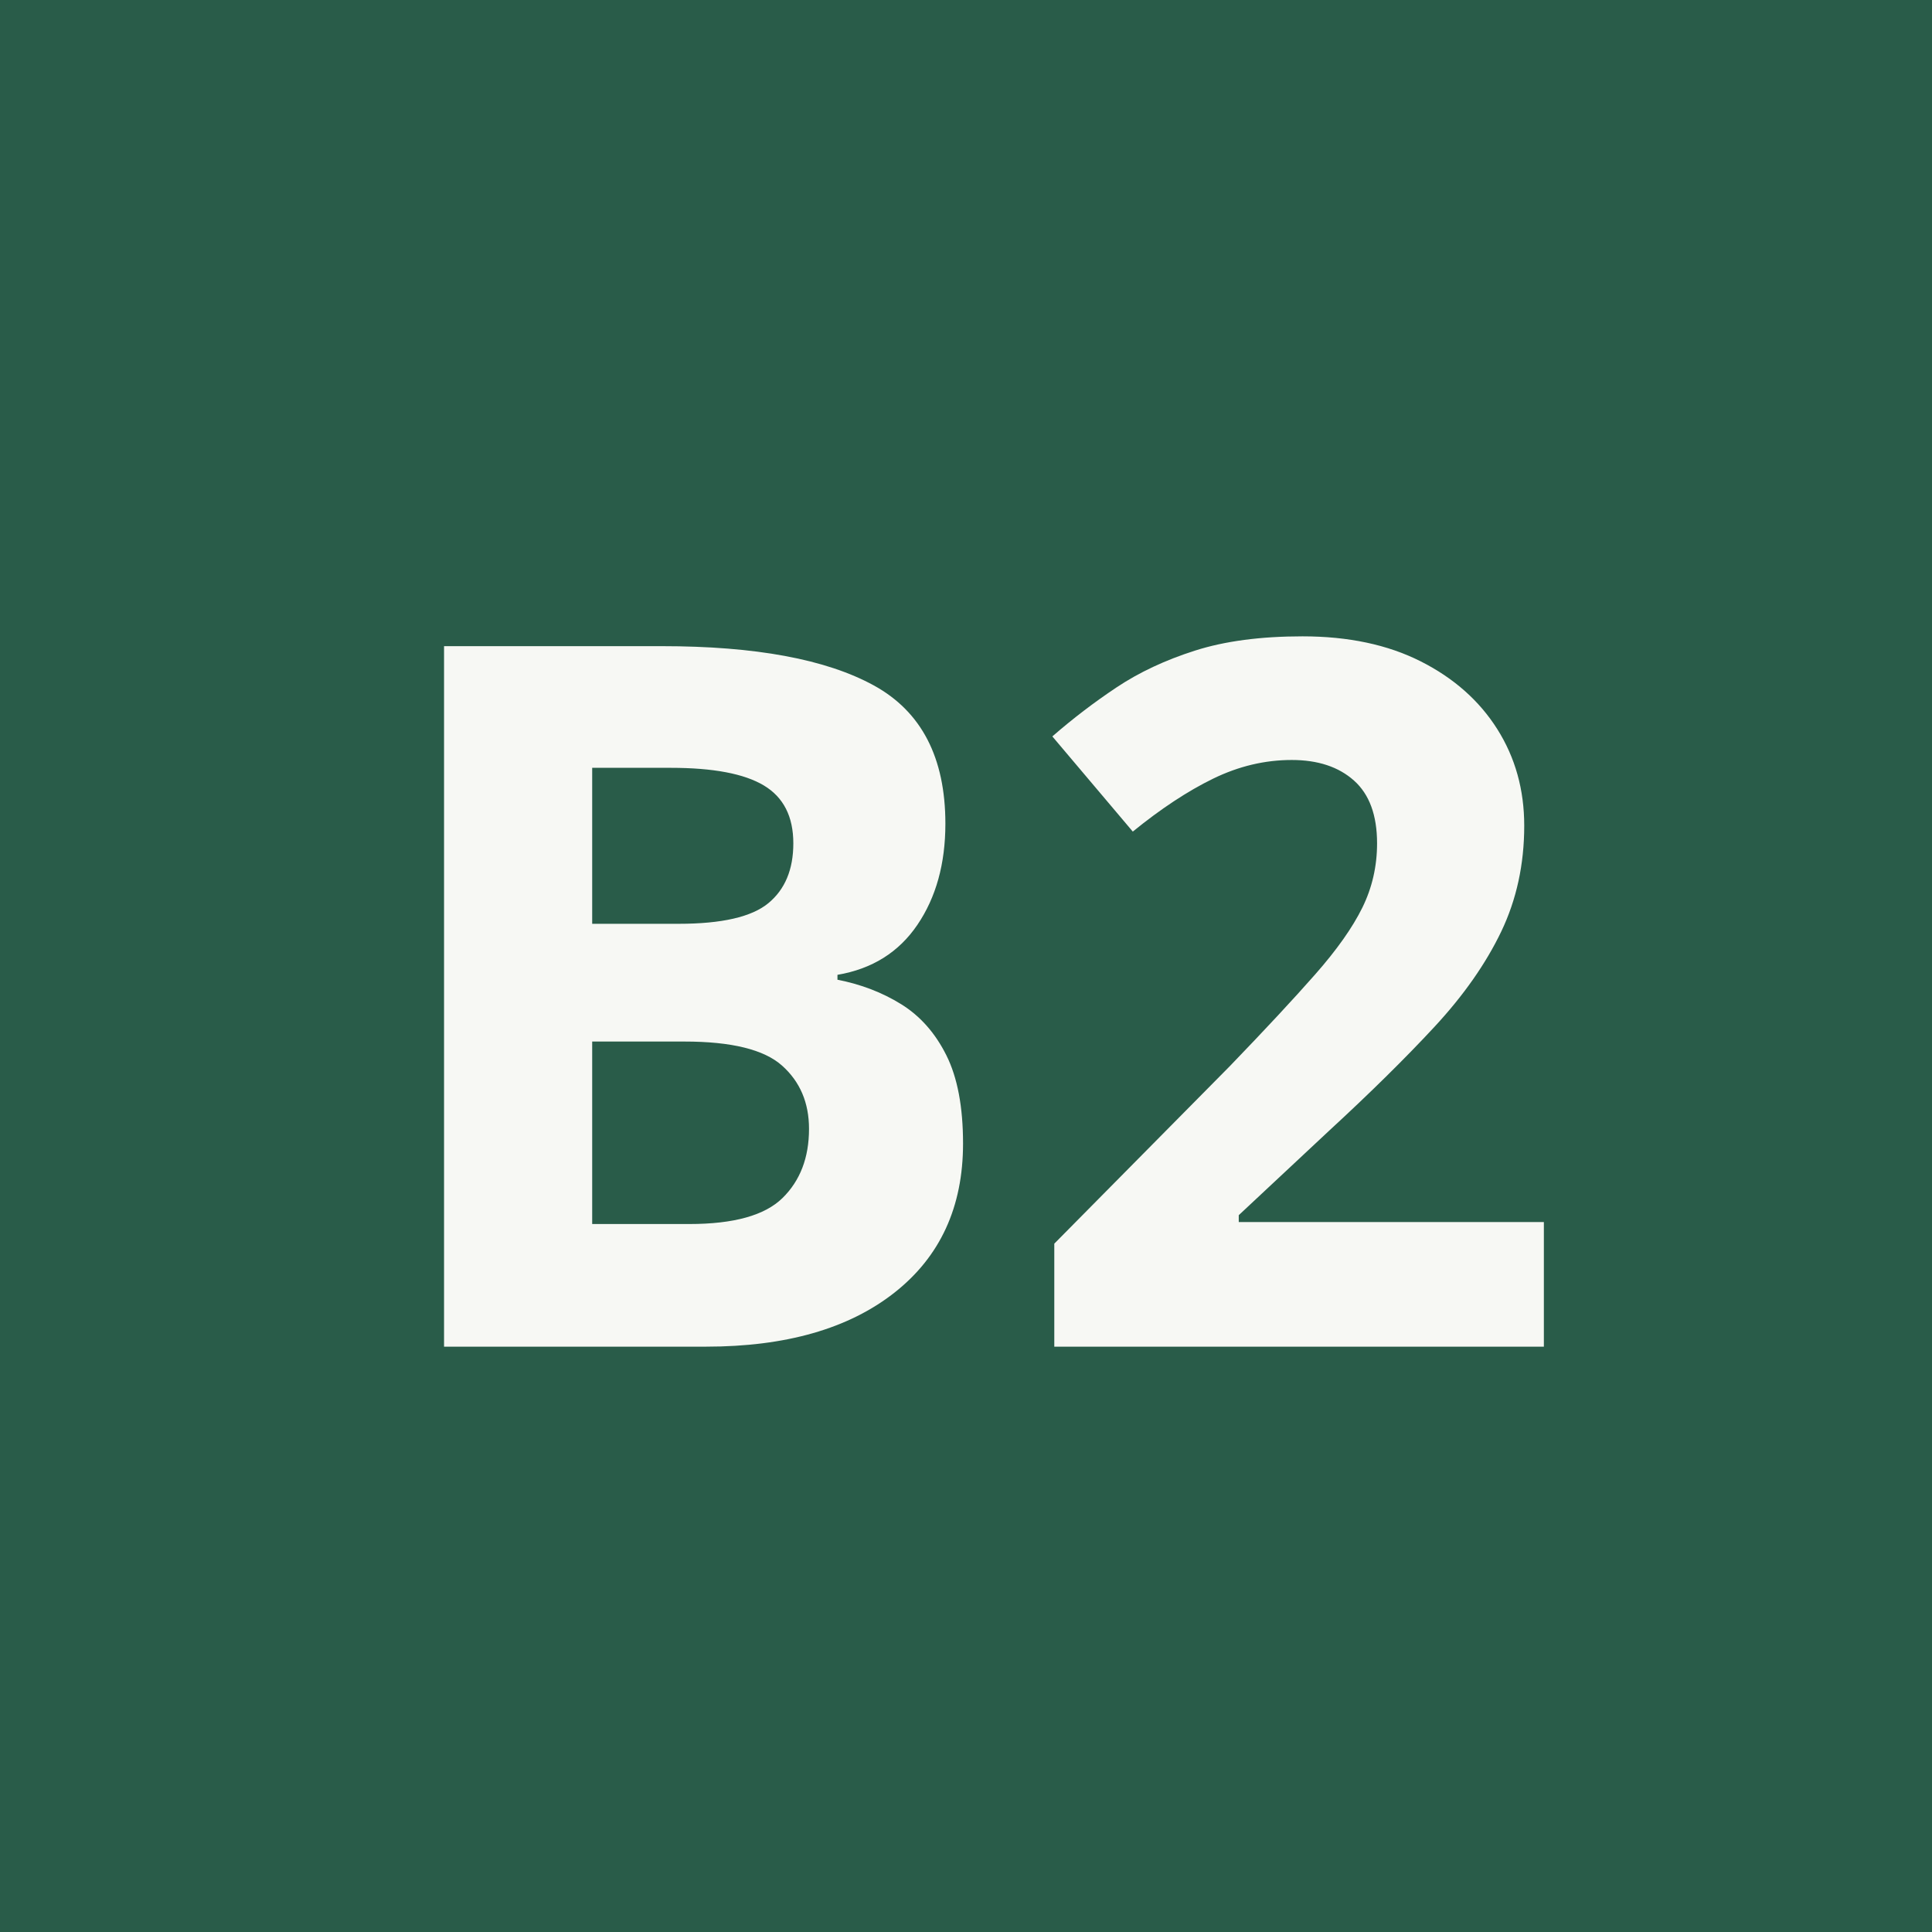
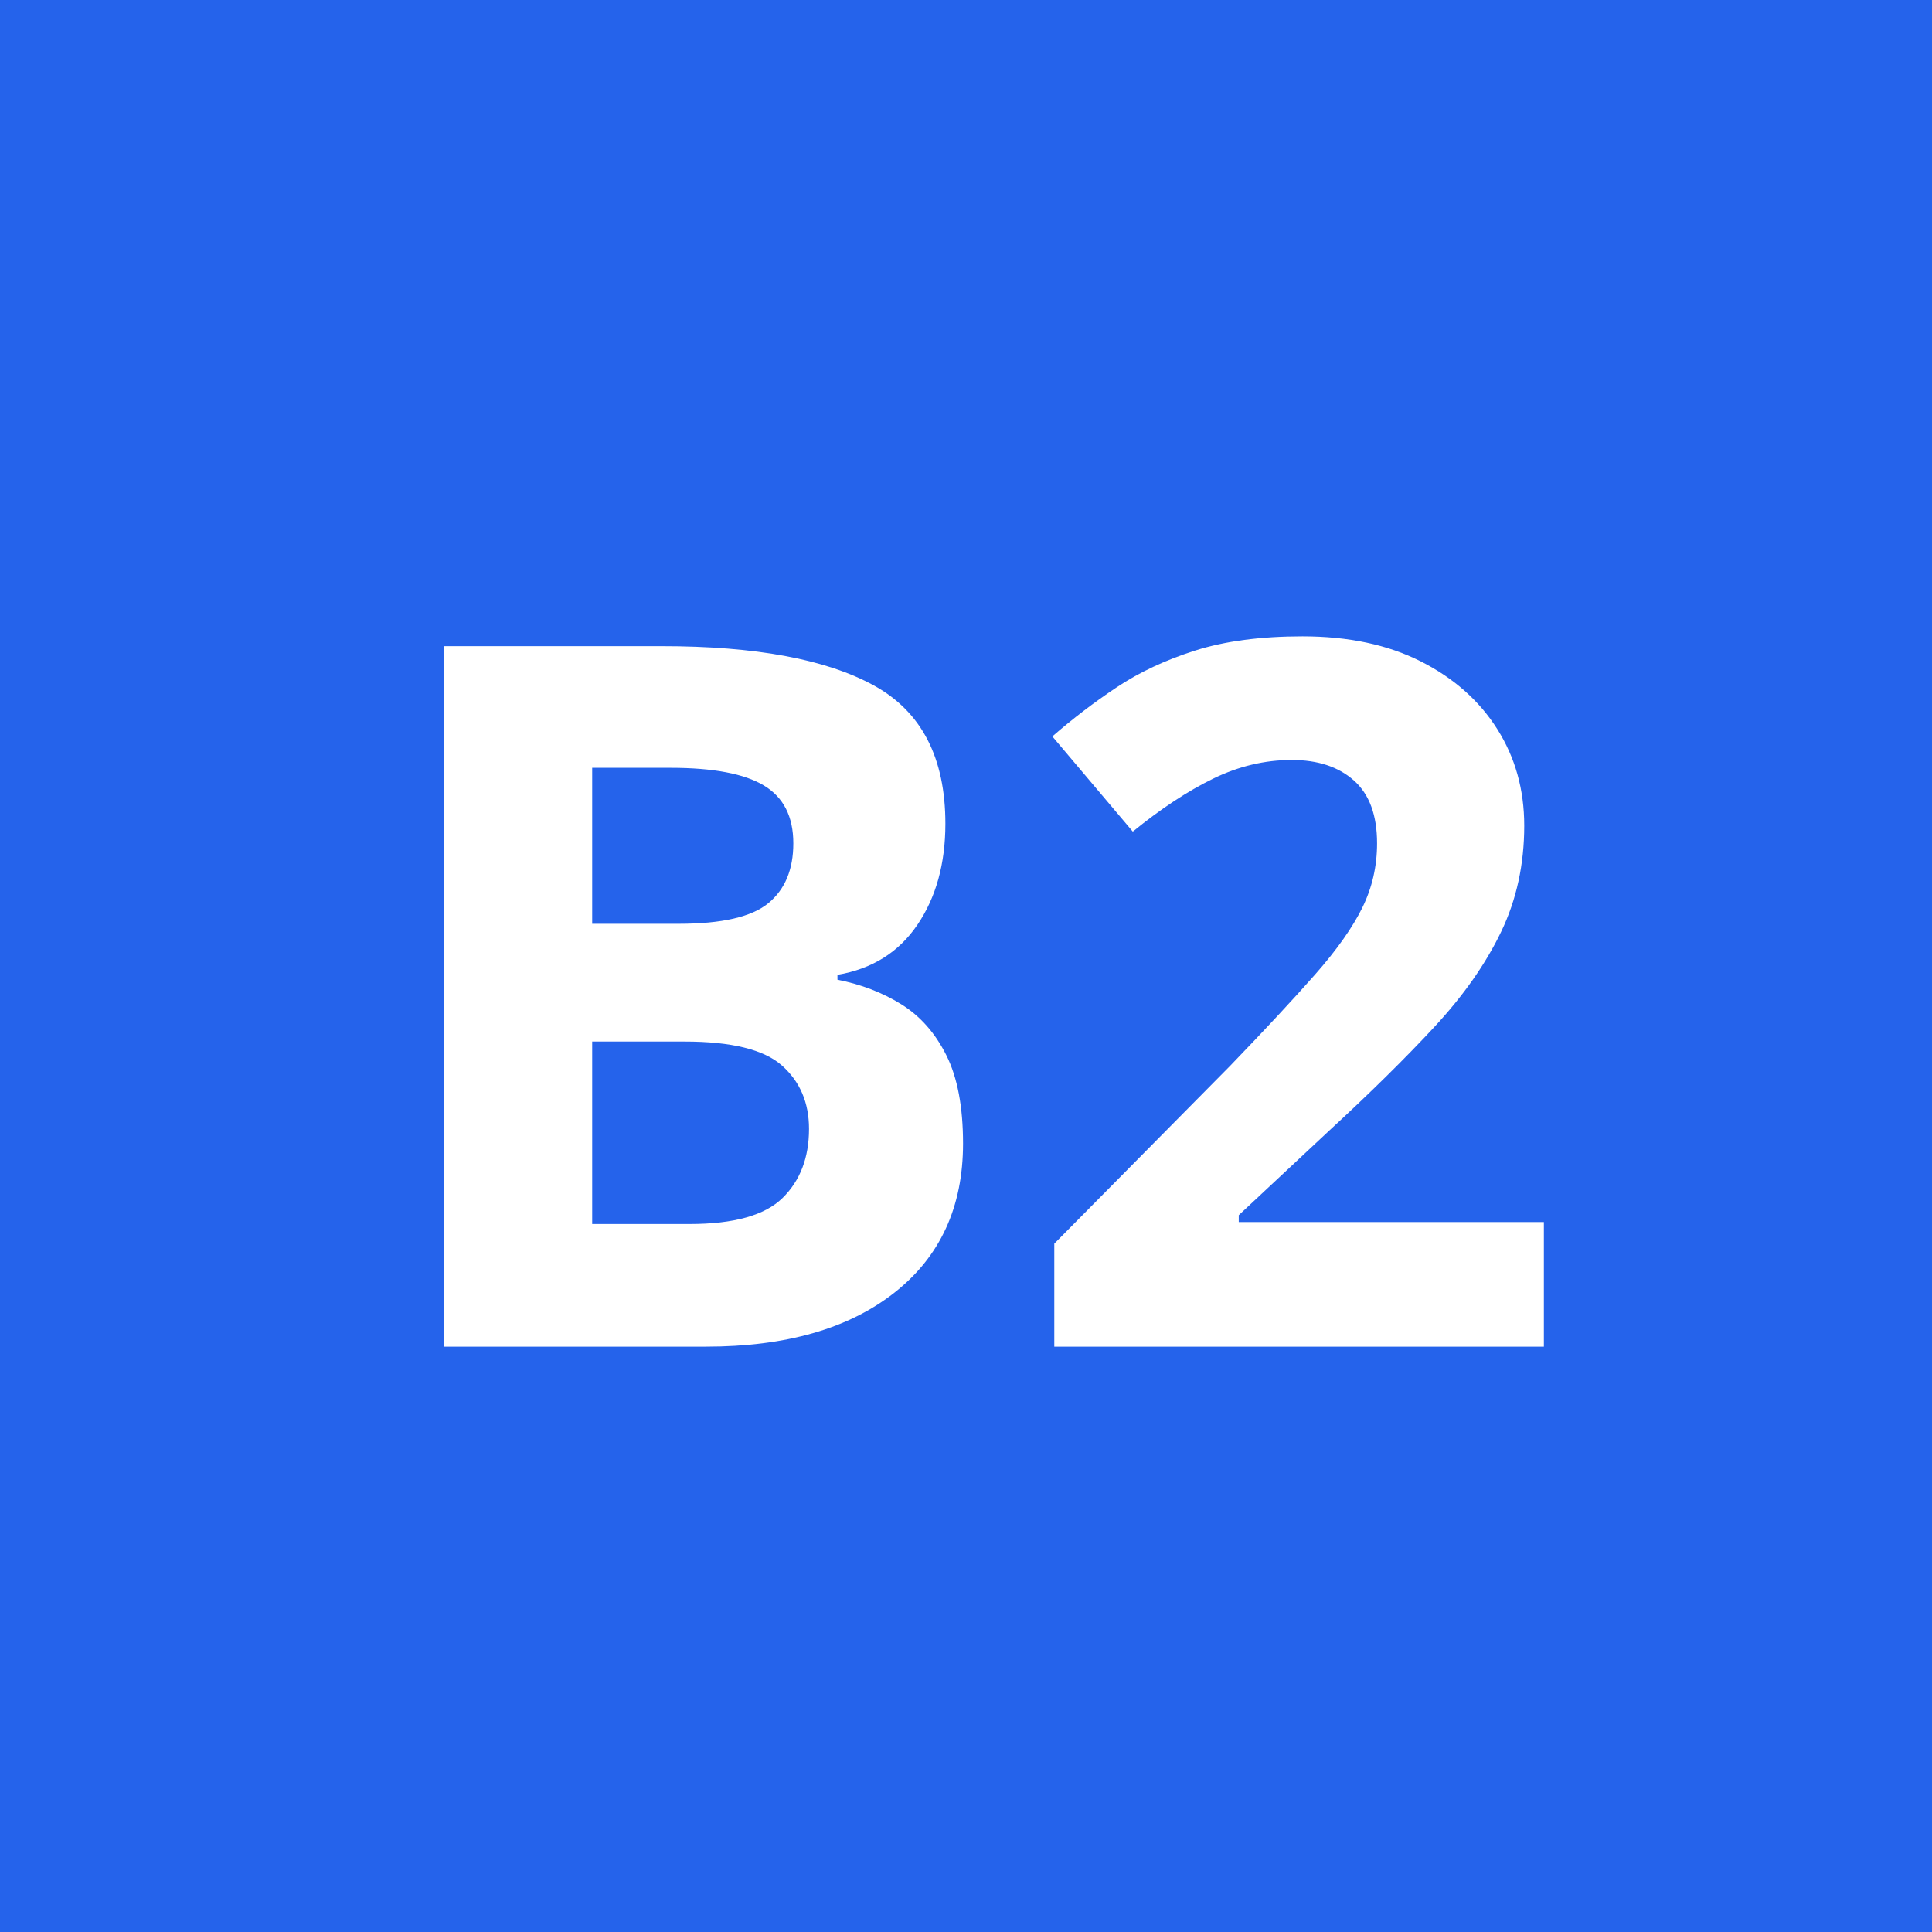
<svg xmlns="http://www.w3.org/2000/svg" width="1024" height="1024" viewBox="0 0 1024 1024">
-   <rect width="1024" height="1024" fill="#295C49" />
-   <g fill="#F7F8F4" font-family="Noto Sans KR" font-weight="700" text-anchor="middle">
+   <rect width="1024" height="1024" fill="#2563EB" />
+   <g fill="#FFFFFF" font-family="Noto Sans KR" font-weight="700" text-anchor="middle">
    <text x="512" y="512" dominant-baseline="central" font-size="520">B2</text>
  </g>
</svg>
